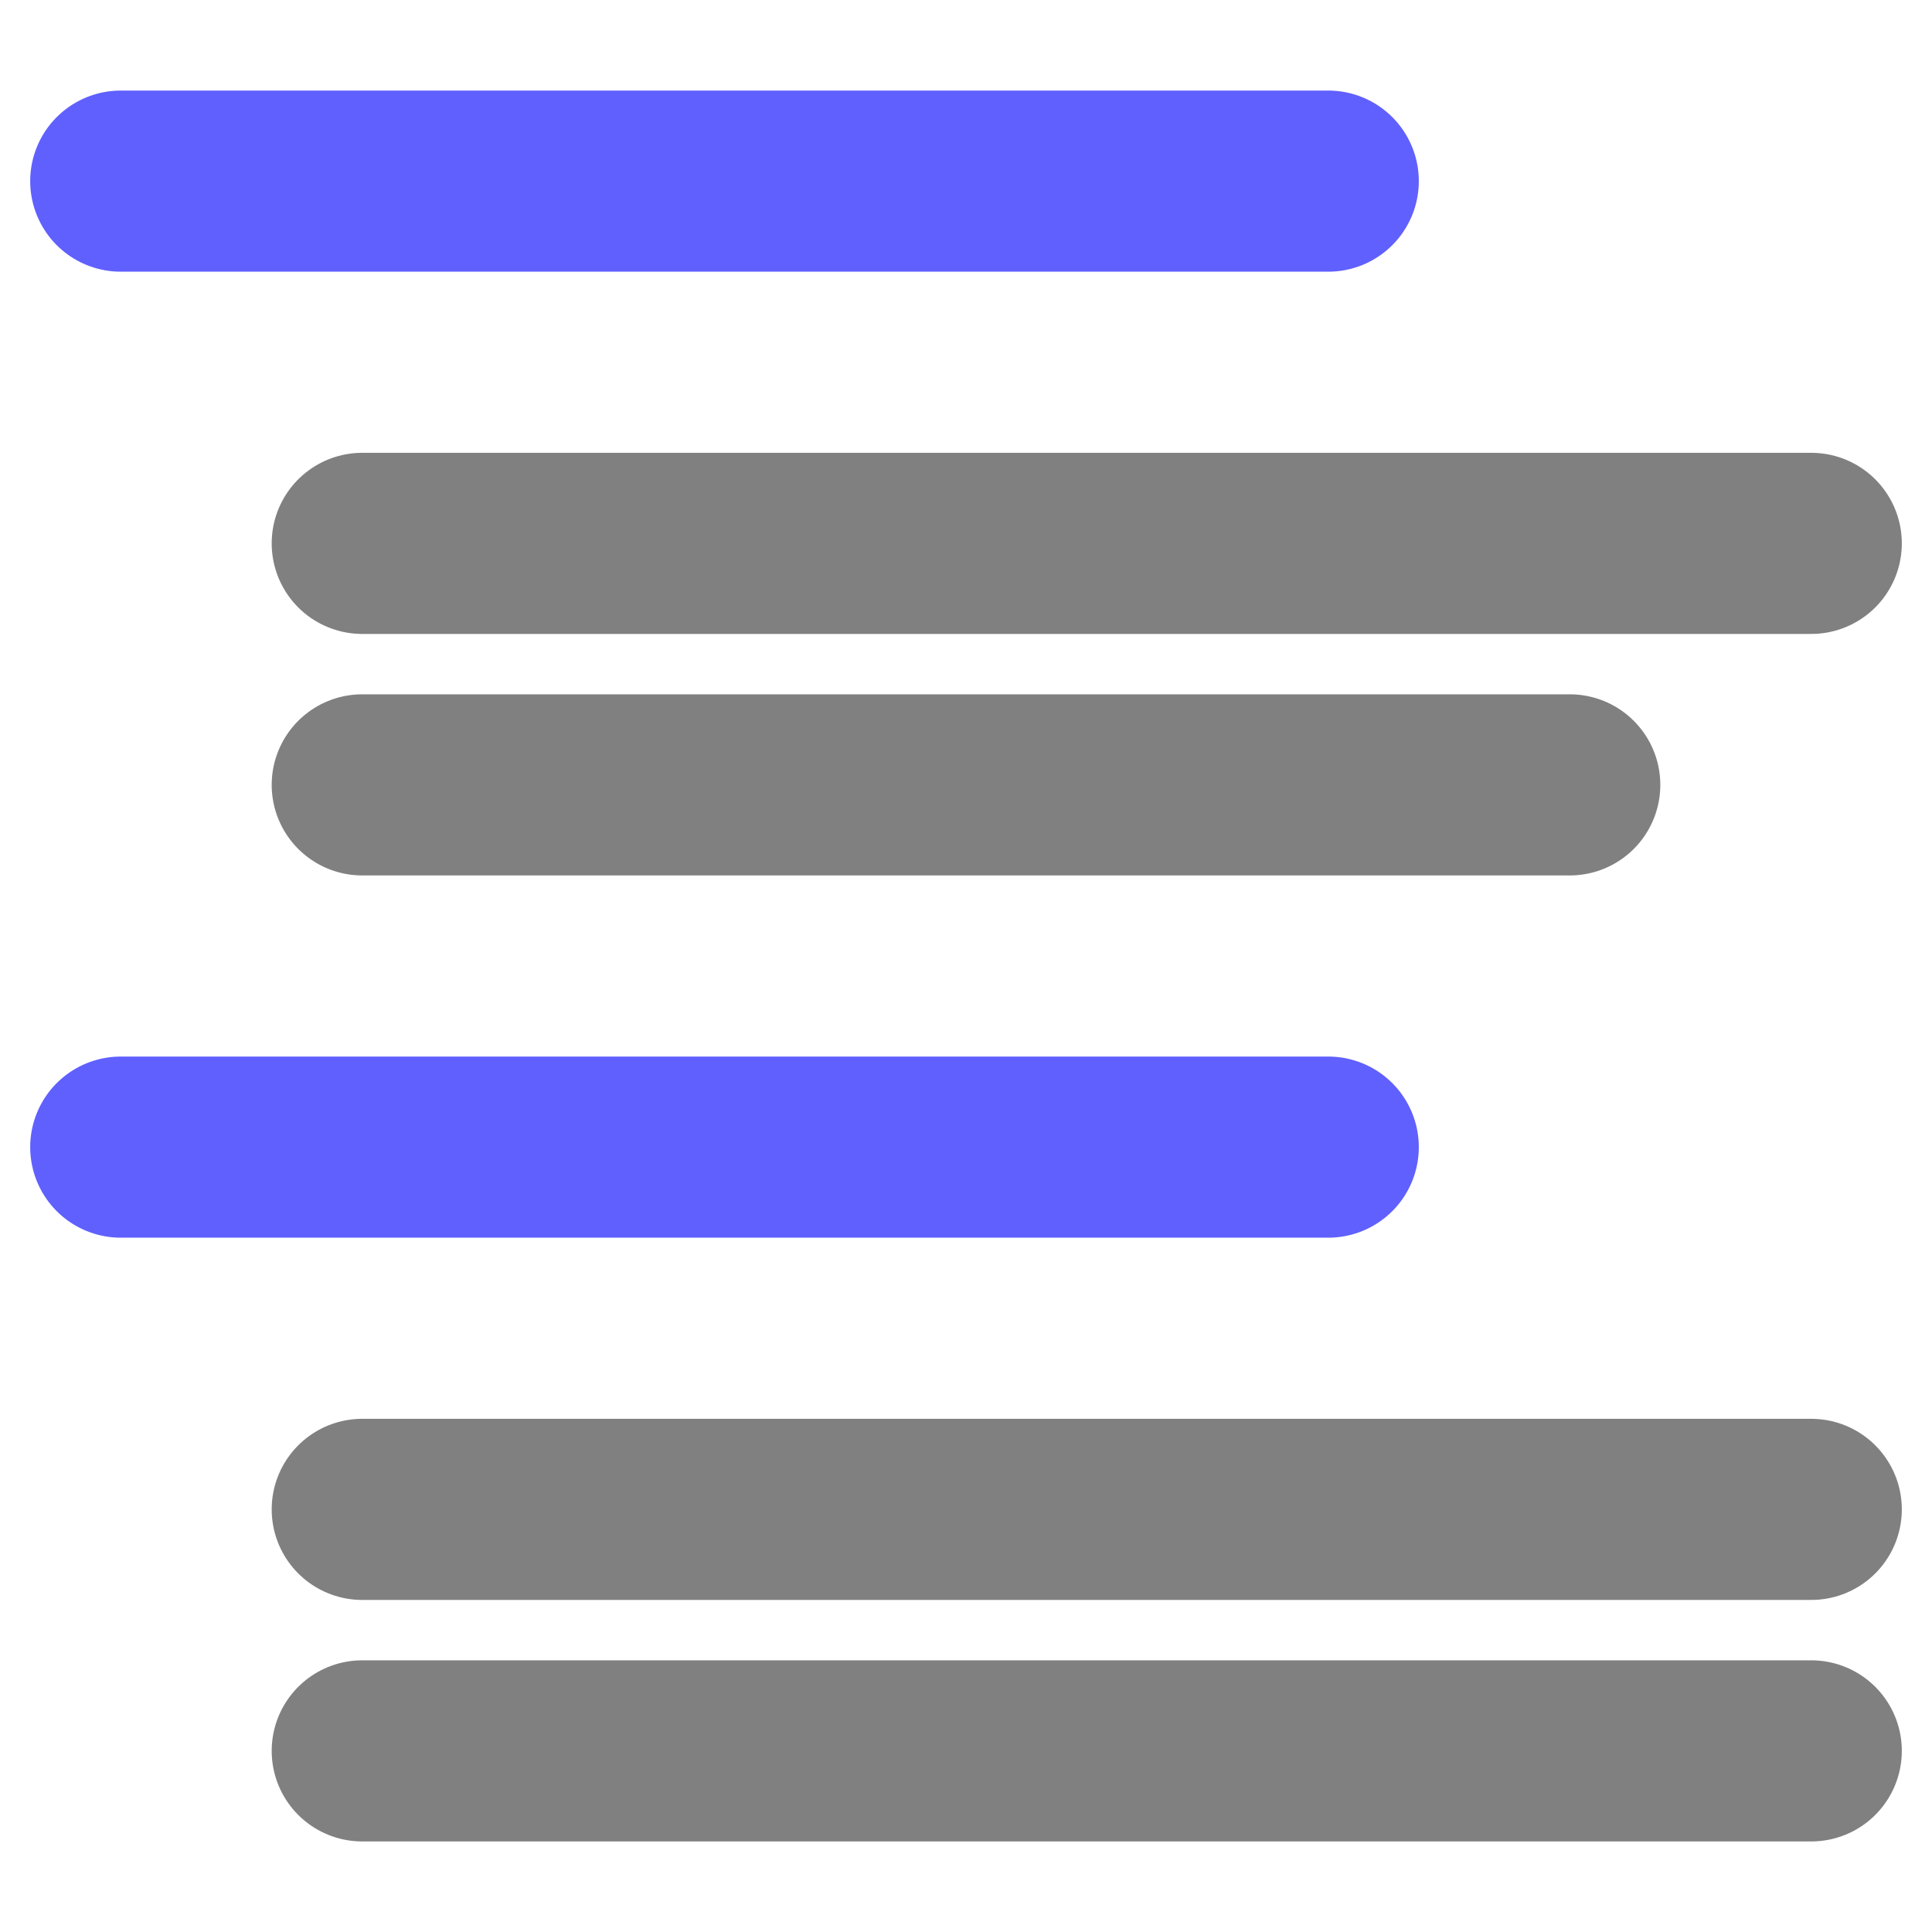
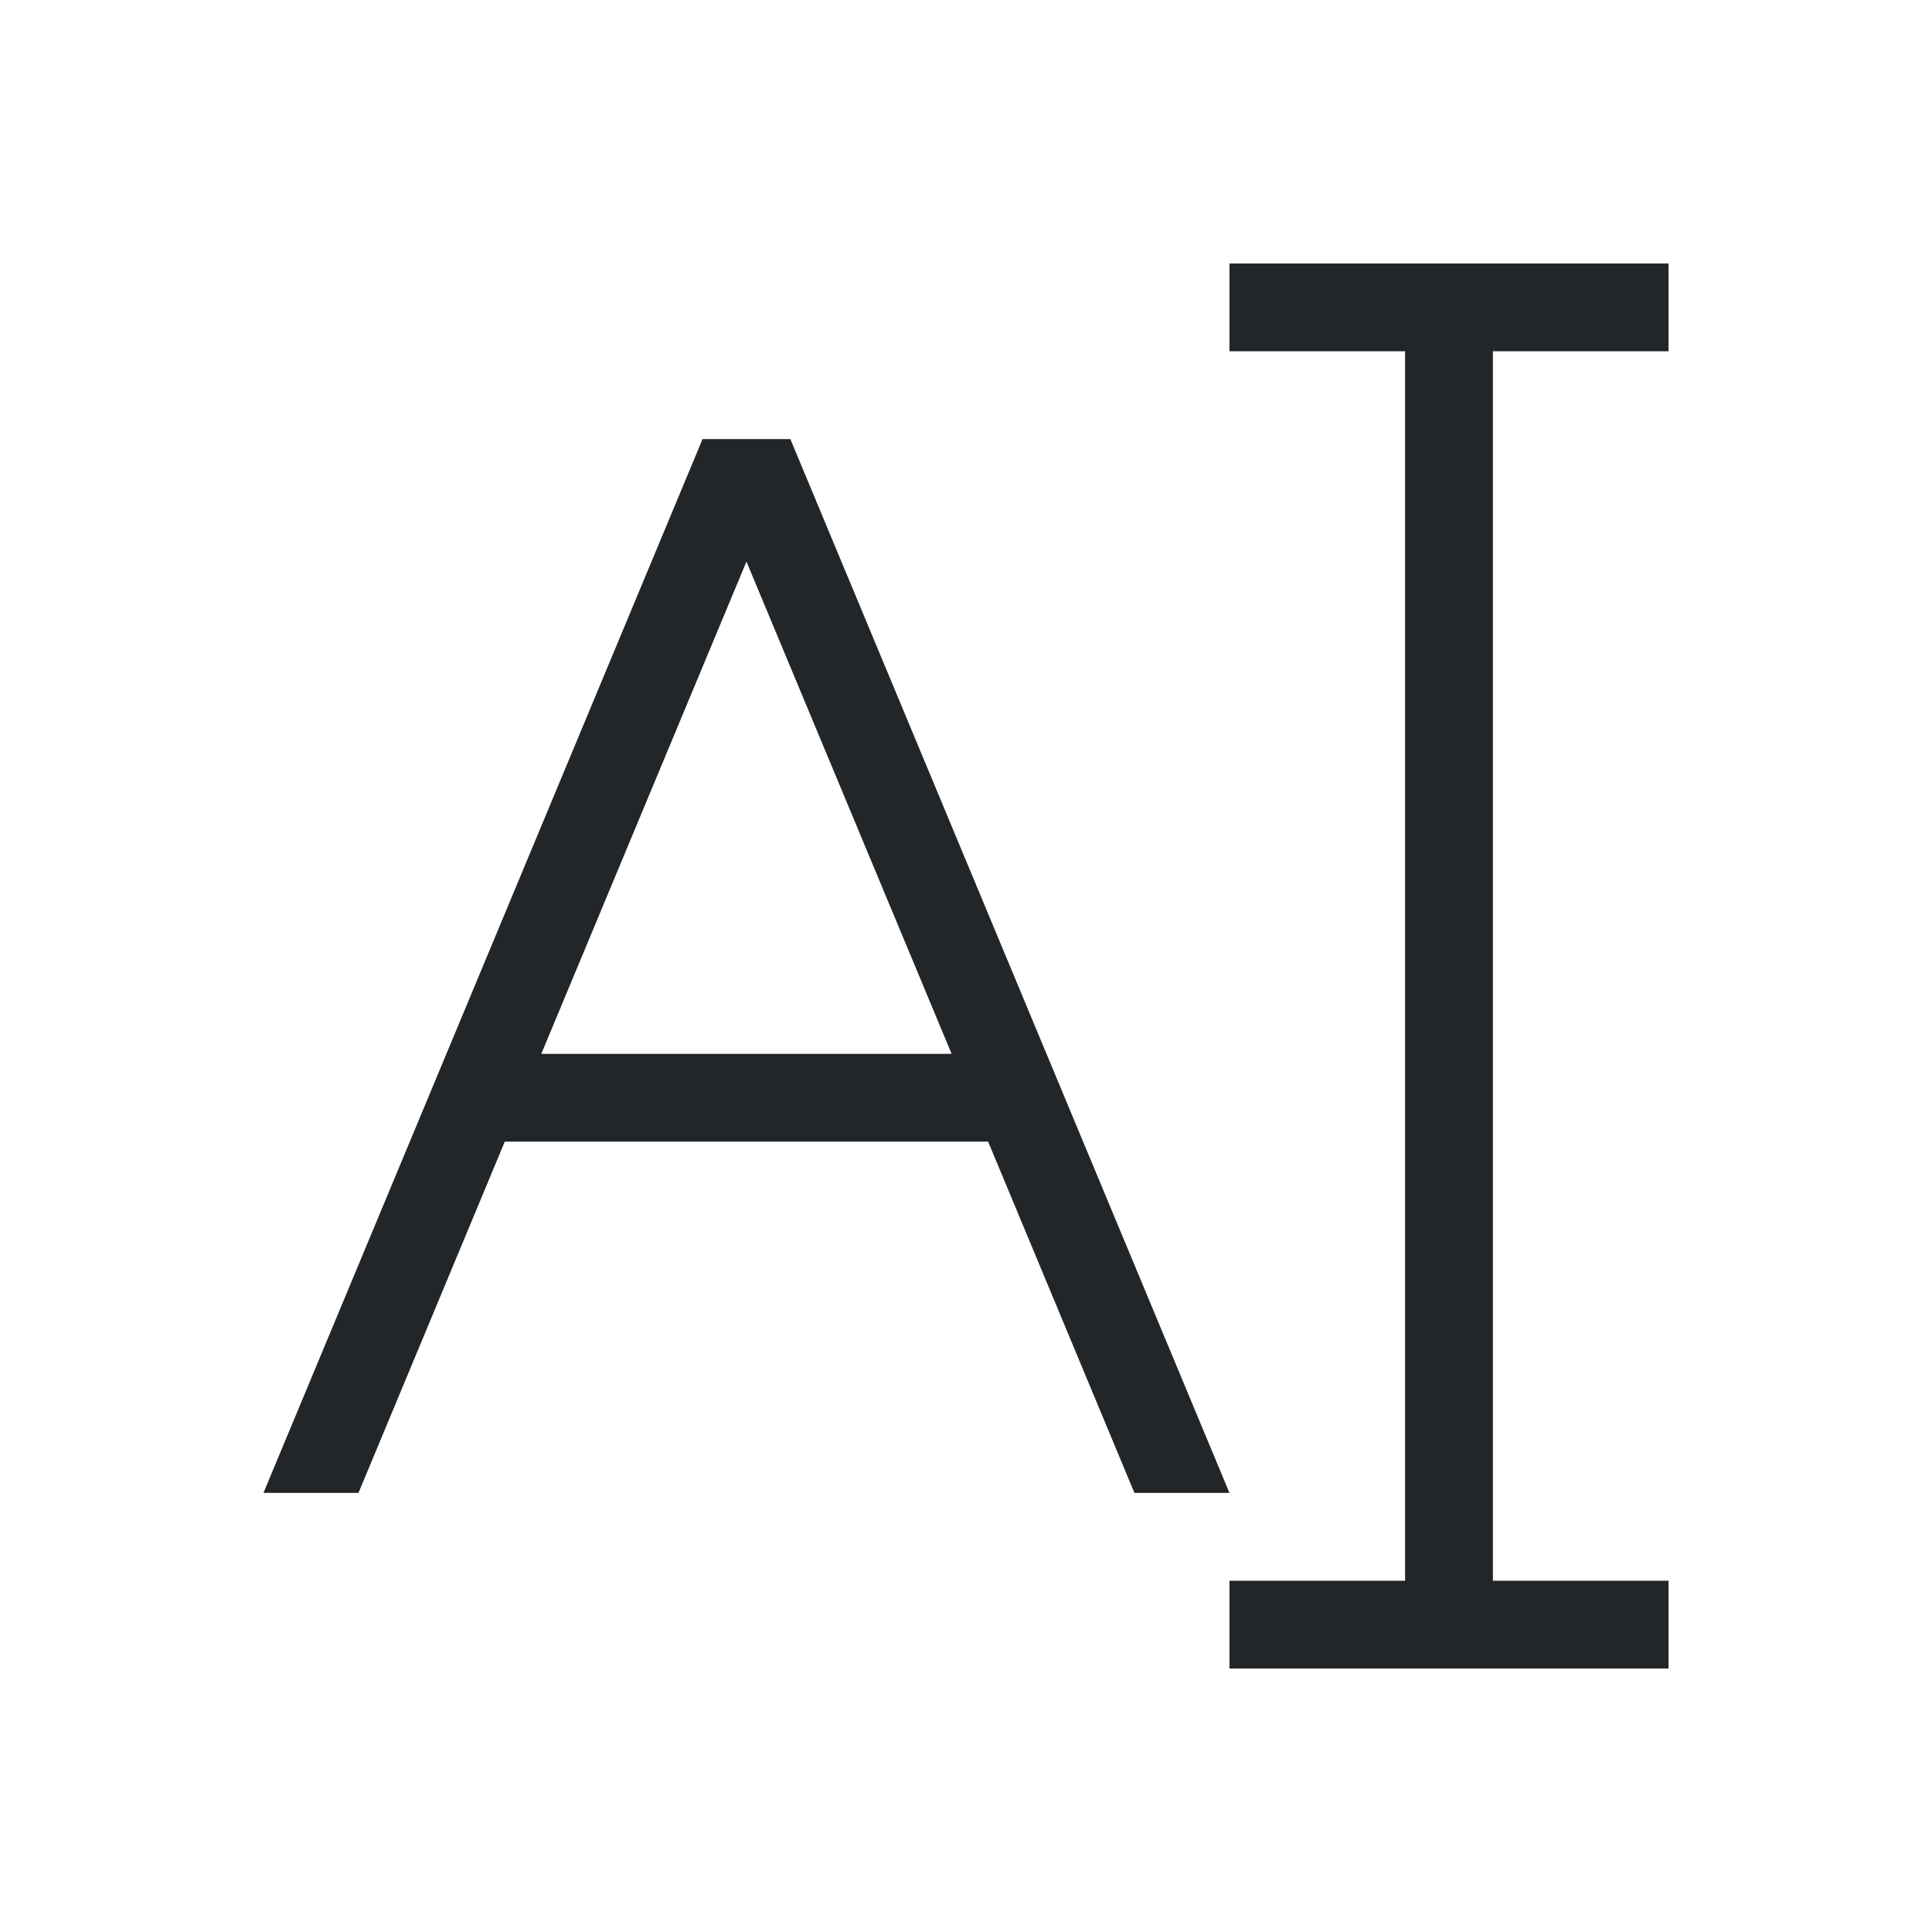
- <svg xmlns="http://www.w3.org/2000/svg" width="16" height="16" id="svg3039" version="1.1">
-   <defs id="defs3041">
-     <linearGradient id="linearGradient6140">
-       <stop style="stop-color:#808080;stop-opacity:1;" offset="0" id="stop6142" />
-       <stop style="stop-color:#606060;stop-opacity:1;" offset="1" id="stop6144" />
-     </linearGradient>
-   </defs>
-   <g id="layer1">
-     <text xml:space="preserve" style="font-size:16px;font-style:normal;font-variant:normal;font-weight:normal;font-stretch:normal;text-align:center;line-height:25%;letter-spacing:0px;word-spacing:0px;writing-mode:lr-tb;text-anchor:middle;fill:#000000;fill-opacity:1;stroke:none;font-family:Latin Modern Math;-inkscape-font-specification:Latin Modern Math" x="8.976" y="11.98" id="text3091">
-       <tspan id="tspan3093" x="8.976" y="11.98" />
-     </text>
-     <text xml:space="preserve" style="font-size:16px;font-style:normal;font-variant:normal;font-weight:normal;font-stretch:normal;text-align:center;line-height:25%;letter-spacing:0px;word-spacing:0px;writing-mode:lr-tb;text-anchor:middle;fill:#000000;fill-opacity:1;stroke:none;font-family:Latin Modern Math;-inkscape-font-specification:Latin Modern Math" x="8.073" y="12.961" id="text3122">
-       <tspan id="tspan3124" x="8.073" y="12.961" />
-     </text>
-     <text xml:space="preserve" style="font-size:16px;font-style:normal;font-variant:normal;font-weight:normal;font-stretch:normal;text-align:center;line-height:25%;letter-spacing:0px;word-spacing:0px;writing-mode:lr-tb;text-anchor:middle;fill:#000000;fill-opacity:1;stroke:none;font-family:Latin Modern Math;-inkscape-font-specification:Latin Modern Math" x="8.028" y="12.006" id="text3126">
-       <tspan id="tspan3128" x="8.028" y="12.006" />
-     </text>
-     <text xml:space="preserve" style="font-size:16px;font-style:normal;font-variant:normal;font-weight:normal;font-stretch:normal;text-align:center;line-height:25%;letter-spacing:0px;word-spacing:0px;writing-mode:lr-tb;text-anchor:middle;fill:#000000;fill-opacity:1;stroke:none;font-family:Latin Modern Math;-inkscape-font-specification:Latin Modern Math" x="8.011" y="13.016" id="text3130">
-       <tspan id="tspan3132" x="8.011" y="13.016" />
-     </text>
-     <text xml:space="preserve" style="font-size:16px;font-style:normal;font-variant:normal;font-weight:500;font-stretch:normal;text-align:center;line-height:25%;letter-spacing:0px;word-spacing:0px;writing-mode:lr-tb;text-anchor:middle;fill:#000000;fill-opacity:1;stroke:none;font-family:CMU Typewriter Text;-inkscape-font-specification:CMU Typewriter Text Medium" x="8.057" y="14.029" id="text2999">
-       <tspan id="tspan3001" x="8.057" y="14.029" />
-     </text>
-     <text xml:space="preserve" style="font-size:16px;font-style:normal;font-variant:normal;font-weight:500;font-stretch:normal;text-align:center;line-height:25%;letter-spacing:0px;word-spacing:0px;writing-mode:lr-tb;text-anchor:middle;fill:#000000;fill-opacity:1;stroke:none;font-family:CMU Serif;-inkscape-font-specification:CMU Serif Medium" x="8" y="13.02" id="text3030">
-       <tspan id="tspan3032" x="8" y="13.02" />
-     </text>
-     <text xml:space="preserve" style="font-size:16px;font-style:italic;font-variant:normal;font-weight:bold;font-stretch:normal;text-align:center;line-height:25%;letter-spacing:0px;word-spacing:0px;writing-mode:lr-tb;text-anchor:middle;fill:#000000;fill-opacity:1;stroke:none;font-family:CMU Classical Serif;-inkscape-font-specification:CMU Classical Serif Bold Italic" x="8.047" y="13.056" id="text3072">
-       <tspan id="tspan3074" x="8.047" y="13.056" />
-     </text>
-     <text xml:space="preserve" style="font-size:16px;font-style:italic;font-variant:normal;font-weight:bold;font-stretch:normal;text-align:center;line-height:25%;letter-spacing:0px;word-spacing:0px;writing-mode:lr-tb;text-anchor:middle;fill:#000000;fill-opacity:1;stroke:none;font-family:CMU Classical Serif;-inkscape-font-specification:CMU Classical Serif Bold Italic" x="6.026" y="13.02" id="text3076">
-       <tspan id="tspan3078" x="6.026" y="13.02" />
-     </text>
-     <path style="fill:none;fill-rule:evenodd;stroke:#6060ff;stroke-width:1.5;stroke-linecap:round;stroke-linejoin:round;stroke-miterlimit:4;stroke-dasharray:none;stroke-opacity:1;fill-opacity:1" d="m 1,1.5 10,0" id="path5523" />
-     <path id="path6095" d="m 3,4.5 12,0" style="fill:none;fill-opacity:1;fill-rule:evenodd;stroke:#808080;stroke-width:1.5;stroke-linecap:round;stroke-linejoin:round;stroke-miterlimit:4;stroke-dasharray:none;stroke-opacity:1" />
-     <path style="fill:none;fill-opacity:1;fill-rule:evenodd;stroke:#808080;stroke-width:1.5;stroke-linecap:round;stroke-linejoin:round;stroke-miterlimit:4;stroke-dasharray:none;stroke-opacity:1" d="m 3,6.5 10,0" id="path6097" />
-     <path id="path6099" d="m 1,9.5 10,0" style="fill:none;fill-opacity:1;fill-rule:evenodd;stroke:#6060ff;stroke-width:1.5;stroke-linecap:round;stroke-linejoin:round;stroke-miterlimit:4;stroke-dasharray:none;stroke-opacity:1" />
-     <path style="fill:none;fill-opacity:1;fill-rule:evenodd;stroke:#808080;stroke-width:1.5;stroke-linecap:round;stroke-linejoin:round;stroke-miterlimit:4;stroke-dasharray:none;stroke-opacity:1" d="m 3,12.5 12,0" id="path6101" />
-     <path id="path6103" d="m 3,14.5 12,0" style="fill:none;fill-opacity:1;fill-rule:evenodd;stroke:#808080;stroke-width:1.5;stroke-linecap:round;stroke-linejoin:round;stroke-miterlimit:4;stroke-dasharray:none;stroke-opacity:1" />
-   </g>
+ <svg xmlns="http://www.w3.org/2000/svg" height="22" width="22">
+   <style type="text/css" id="current-color-scheme">
+         .ColorScheme-Text {
+             color:#232629;
+         }
+     </style>
+   <path d="M14 3v1h2v14h-2v1h5v-1h-2V4h2V3zM8 5L3 17h1.082l1.666-4h5.504l1.666 4H14L9 5zm.5 1.395L10.836 12H6.164z" class="ColorScheme-Text" fill="currentColor" />
</svg>
